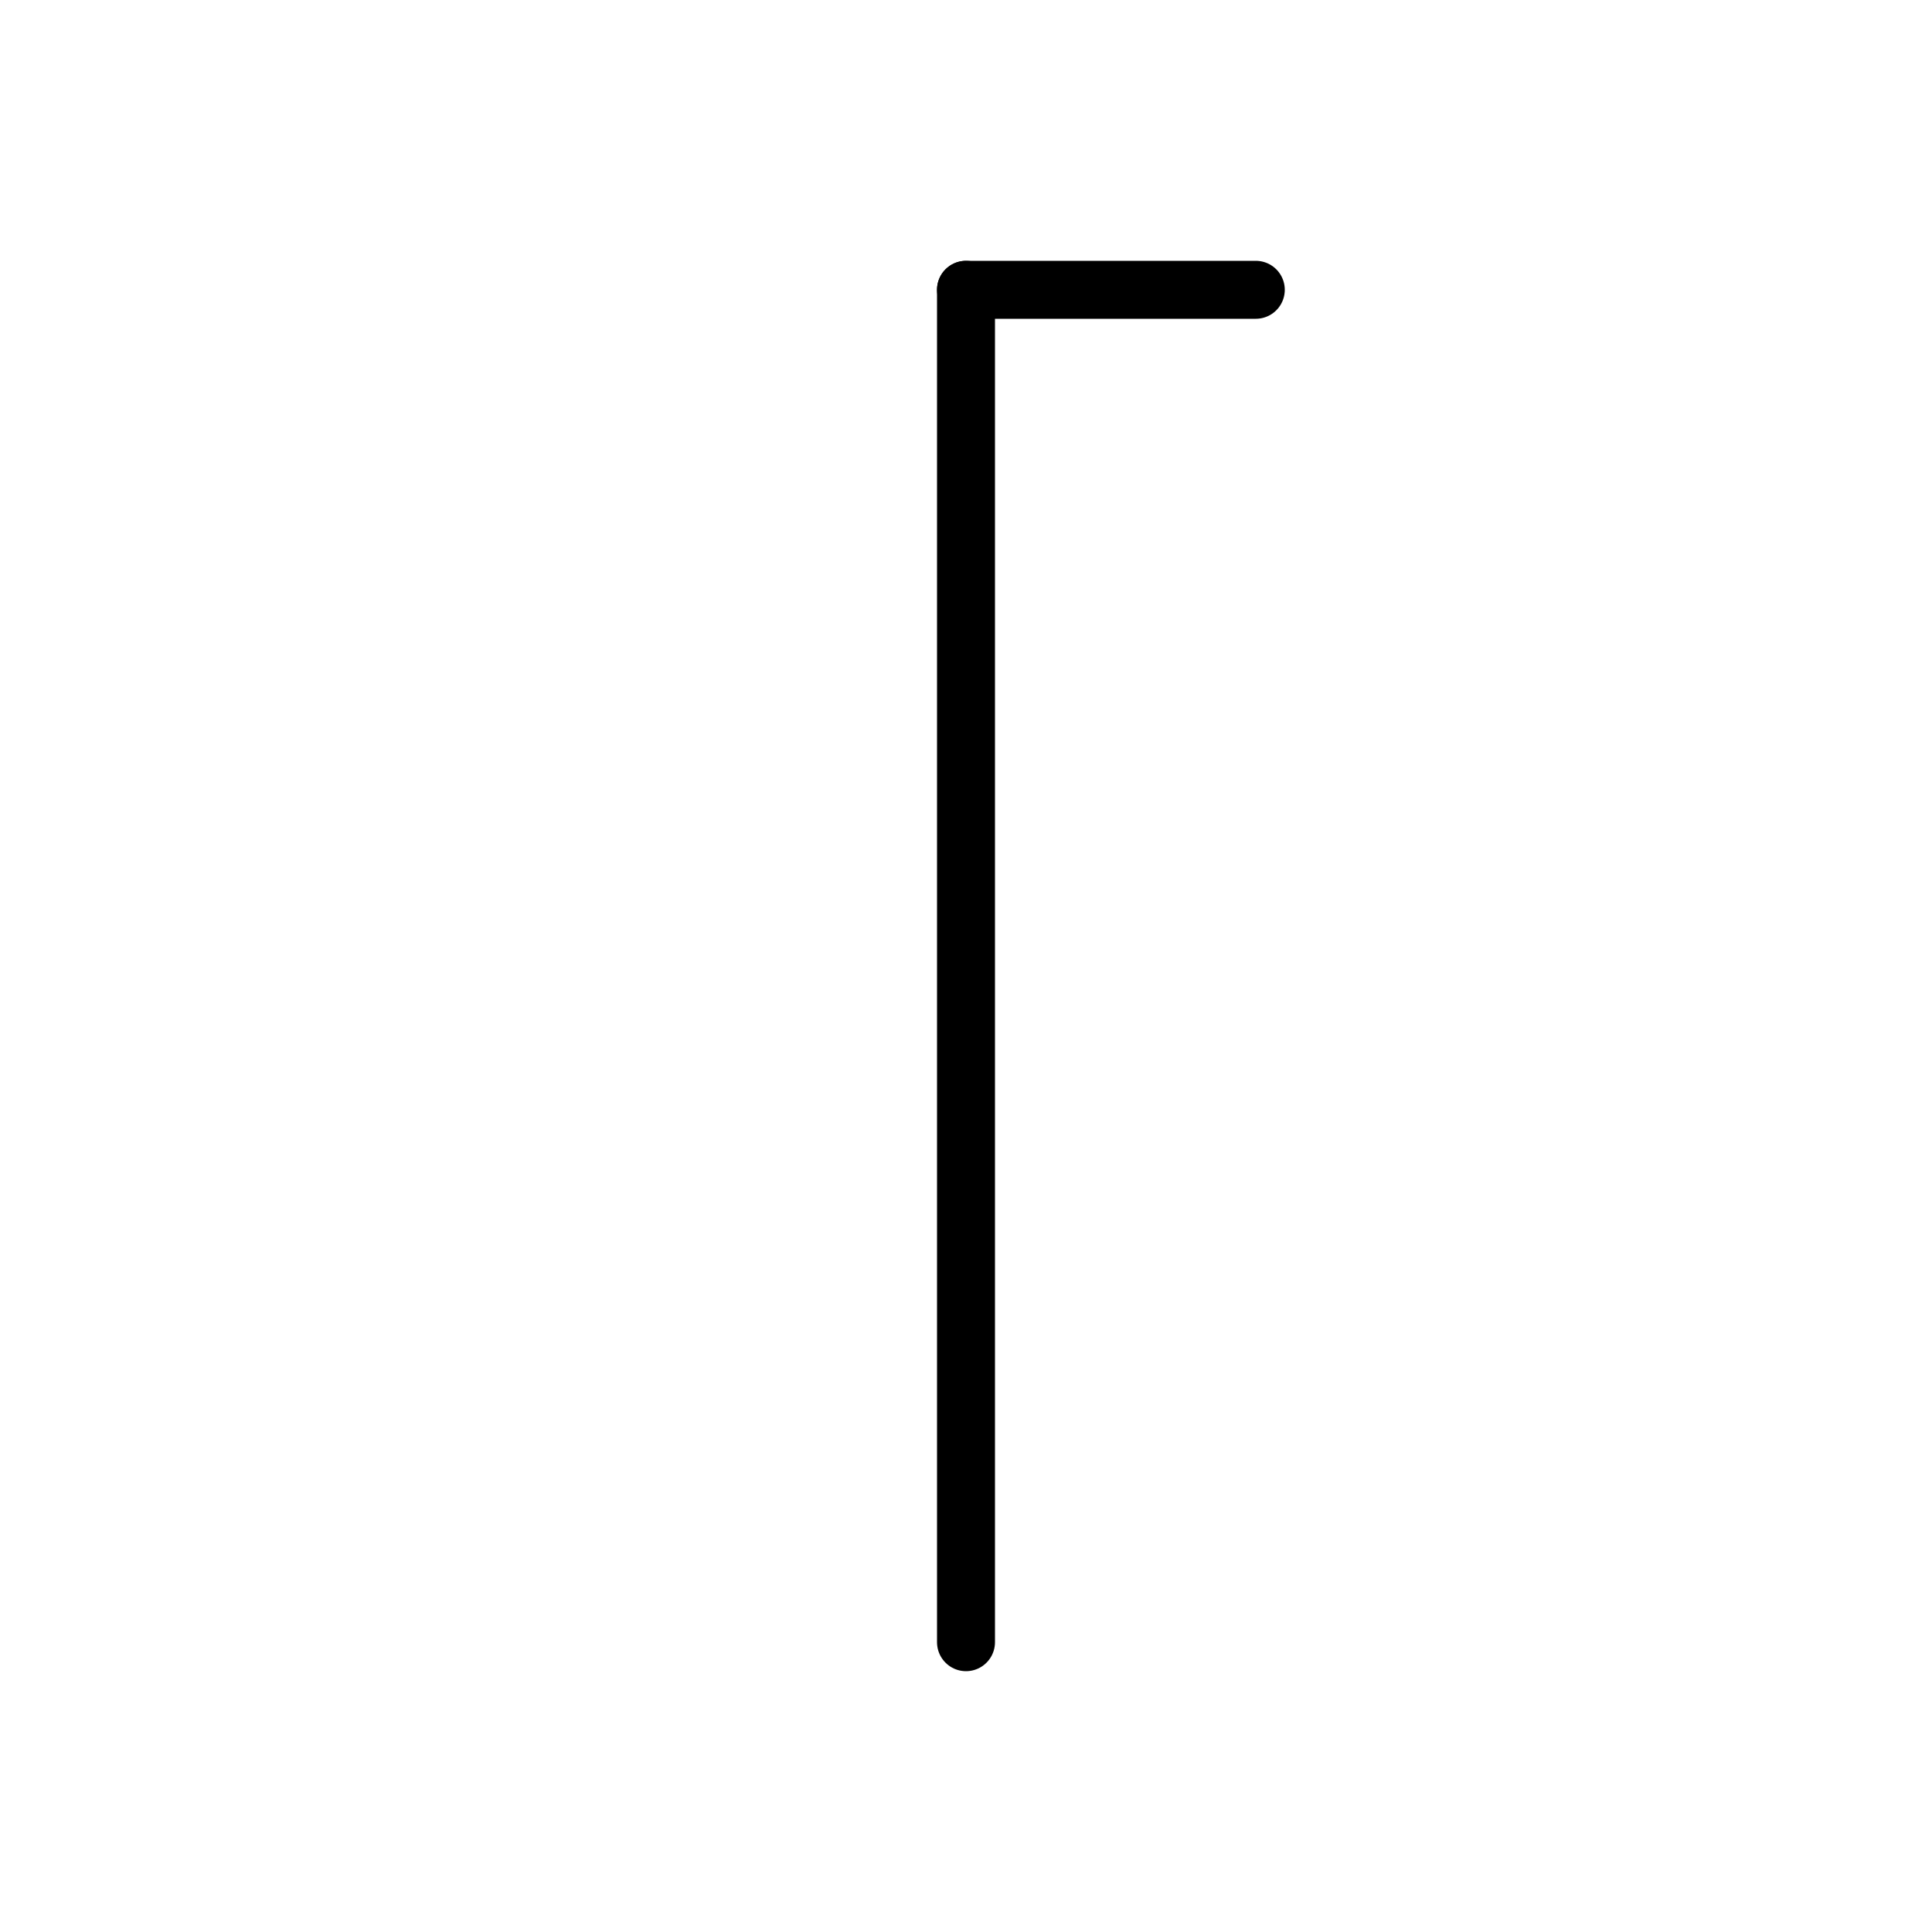
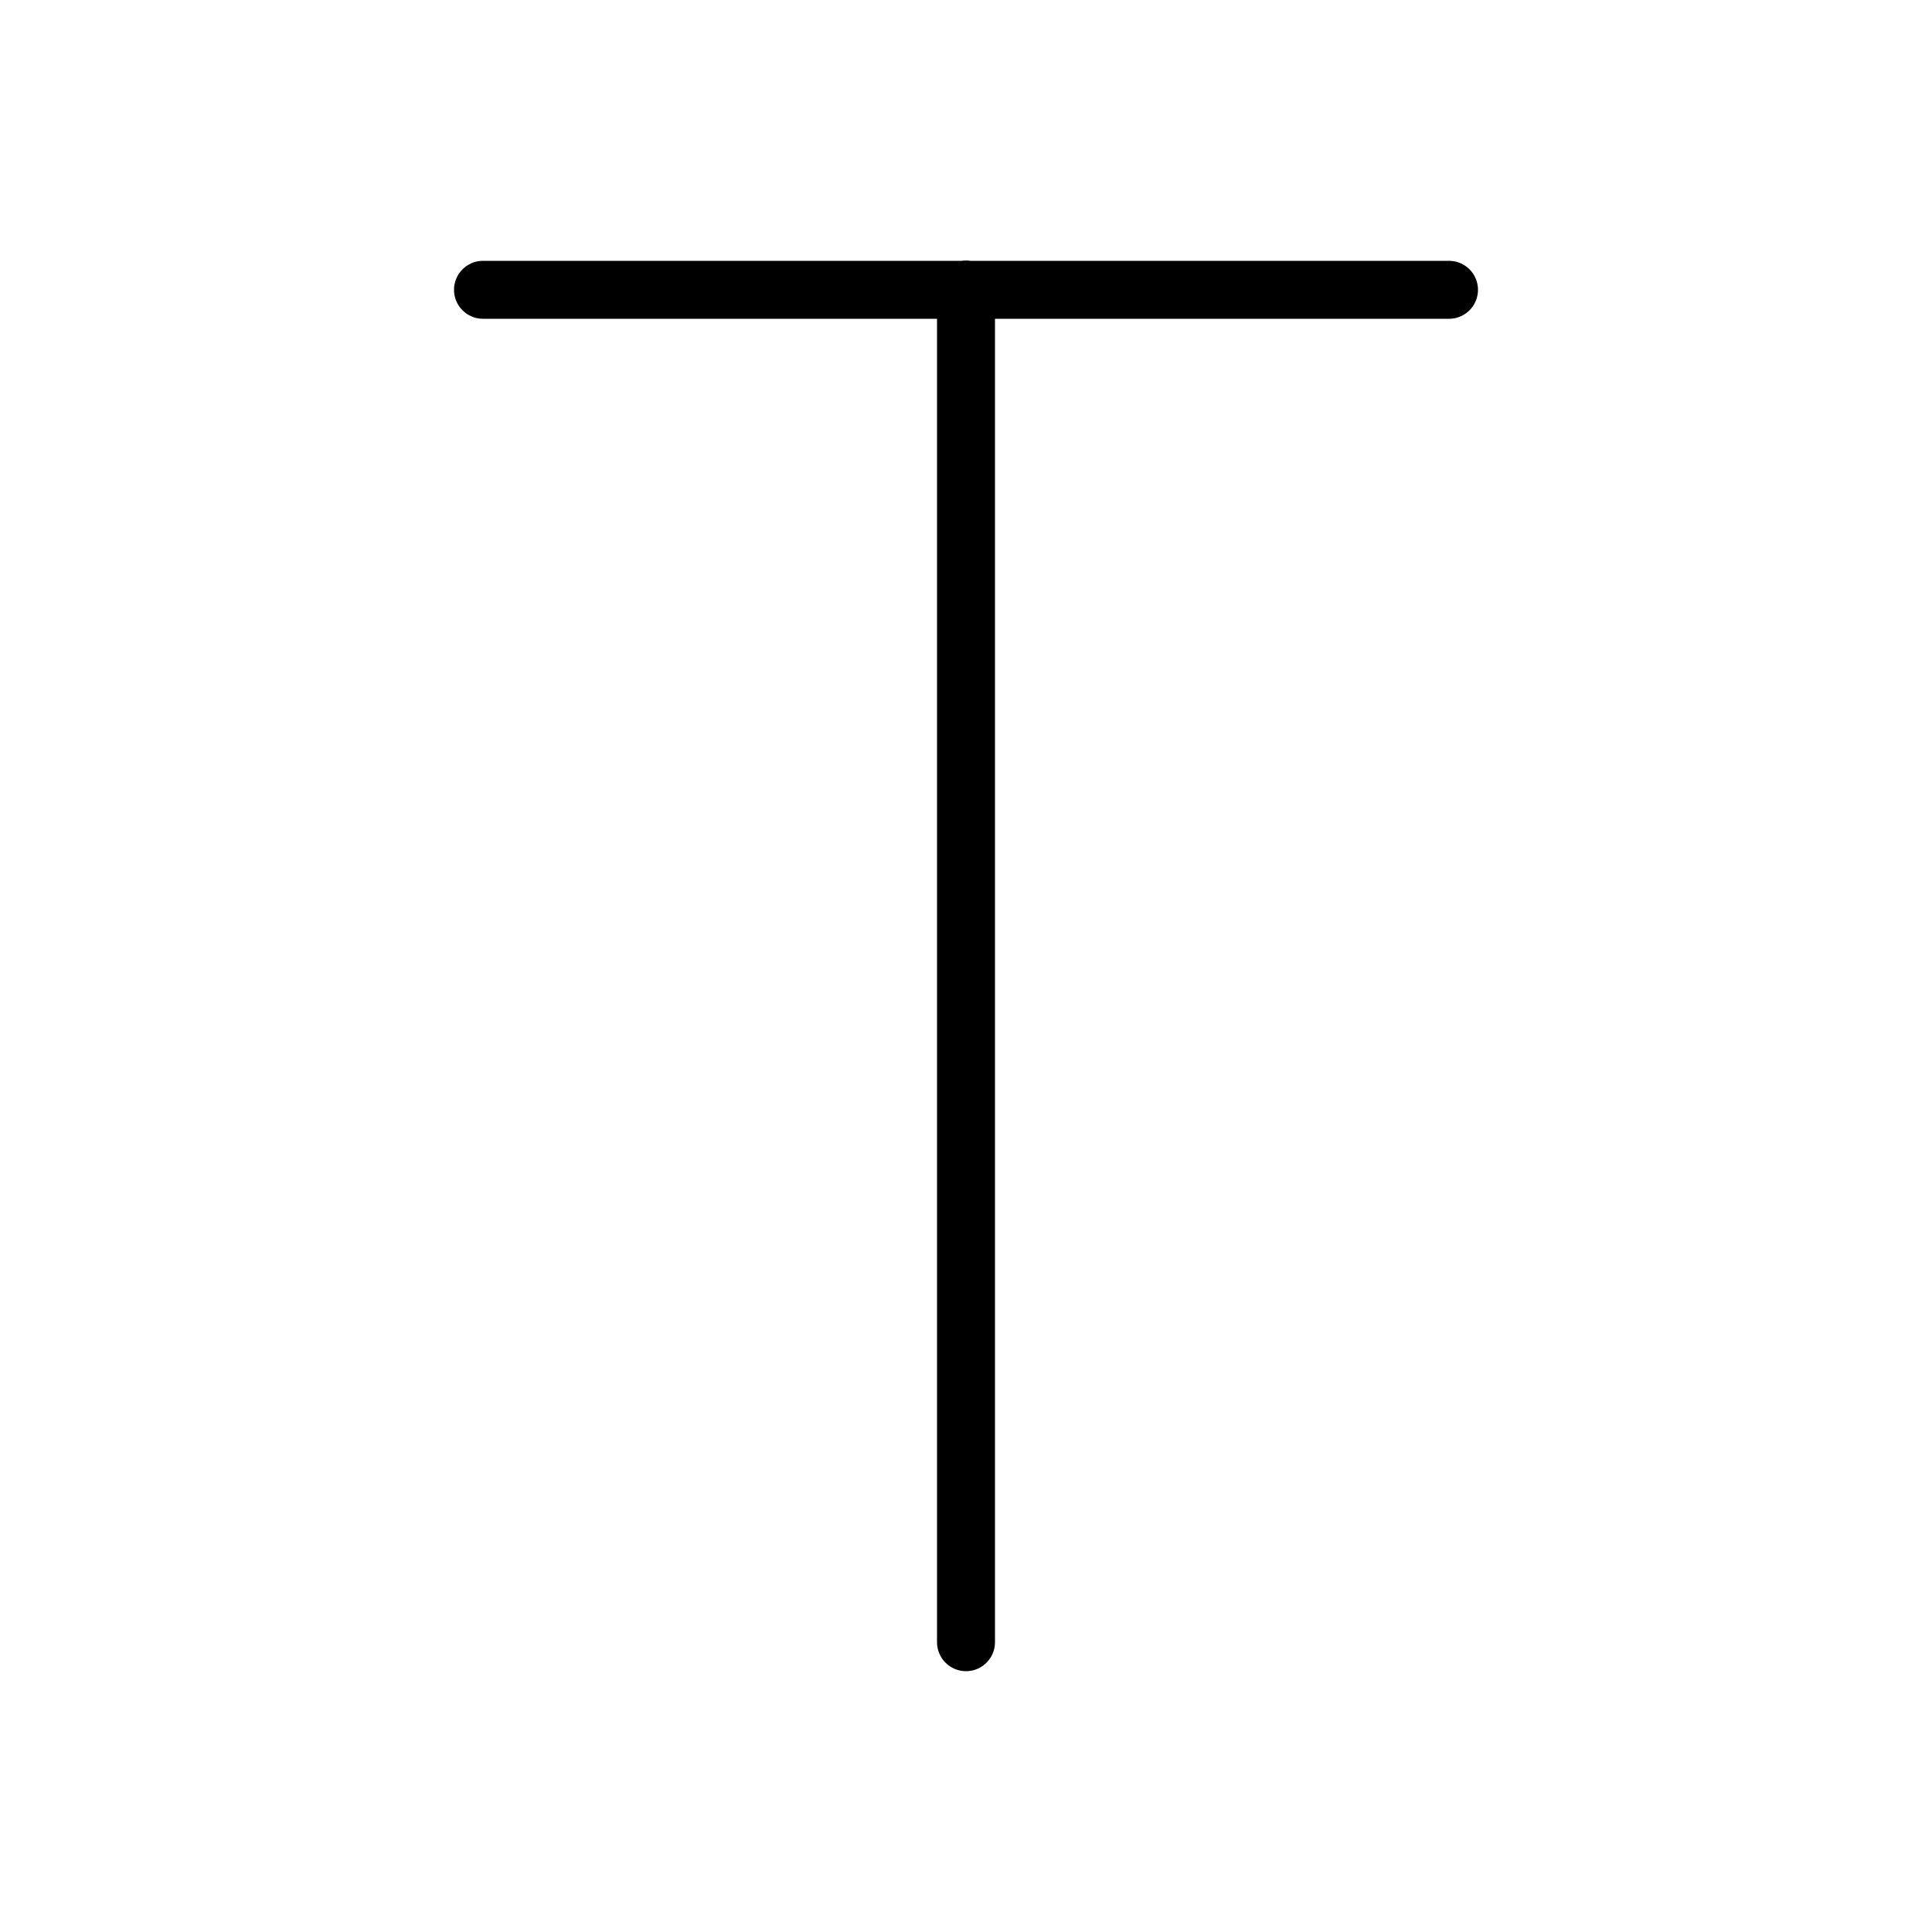
<svg xmlns="http://www.w3.org/2000/svg" viewBox="0 0 100 100" width="100" height="100">
  <line x1="50.0" y1="15" x2="50.0" y2="85" stroke="black" stroke-width="3" stroke-linecap="round" />
-   <line x1="50.0" y1="15" x2="65.0" y2="15" stroke="black" stroke-width="3" stroke-linecap="round" />
+   <line x1="50.0" y1="15" x2="25.0" y2="15" stroke="black" stroke-width="3" stroke-linecap="round" />
+   <line x1="50.0" y1="15" x2="75.0" y2="15" stroke="black" stroke-width="3" stroke-linecap="round" />
</svg>
